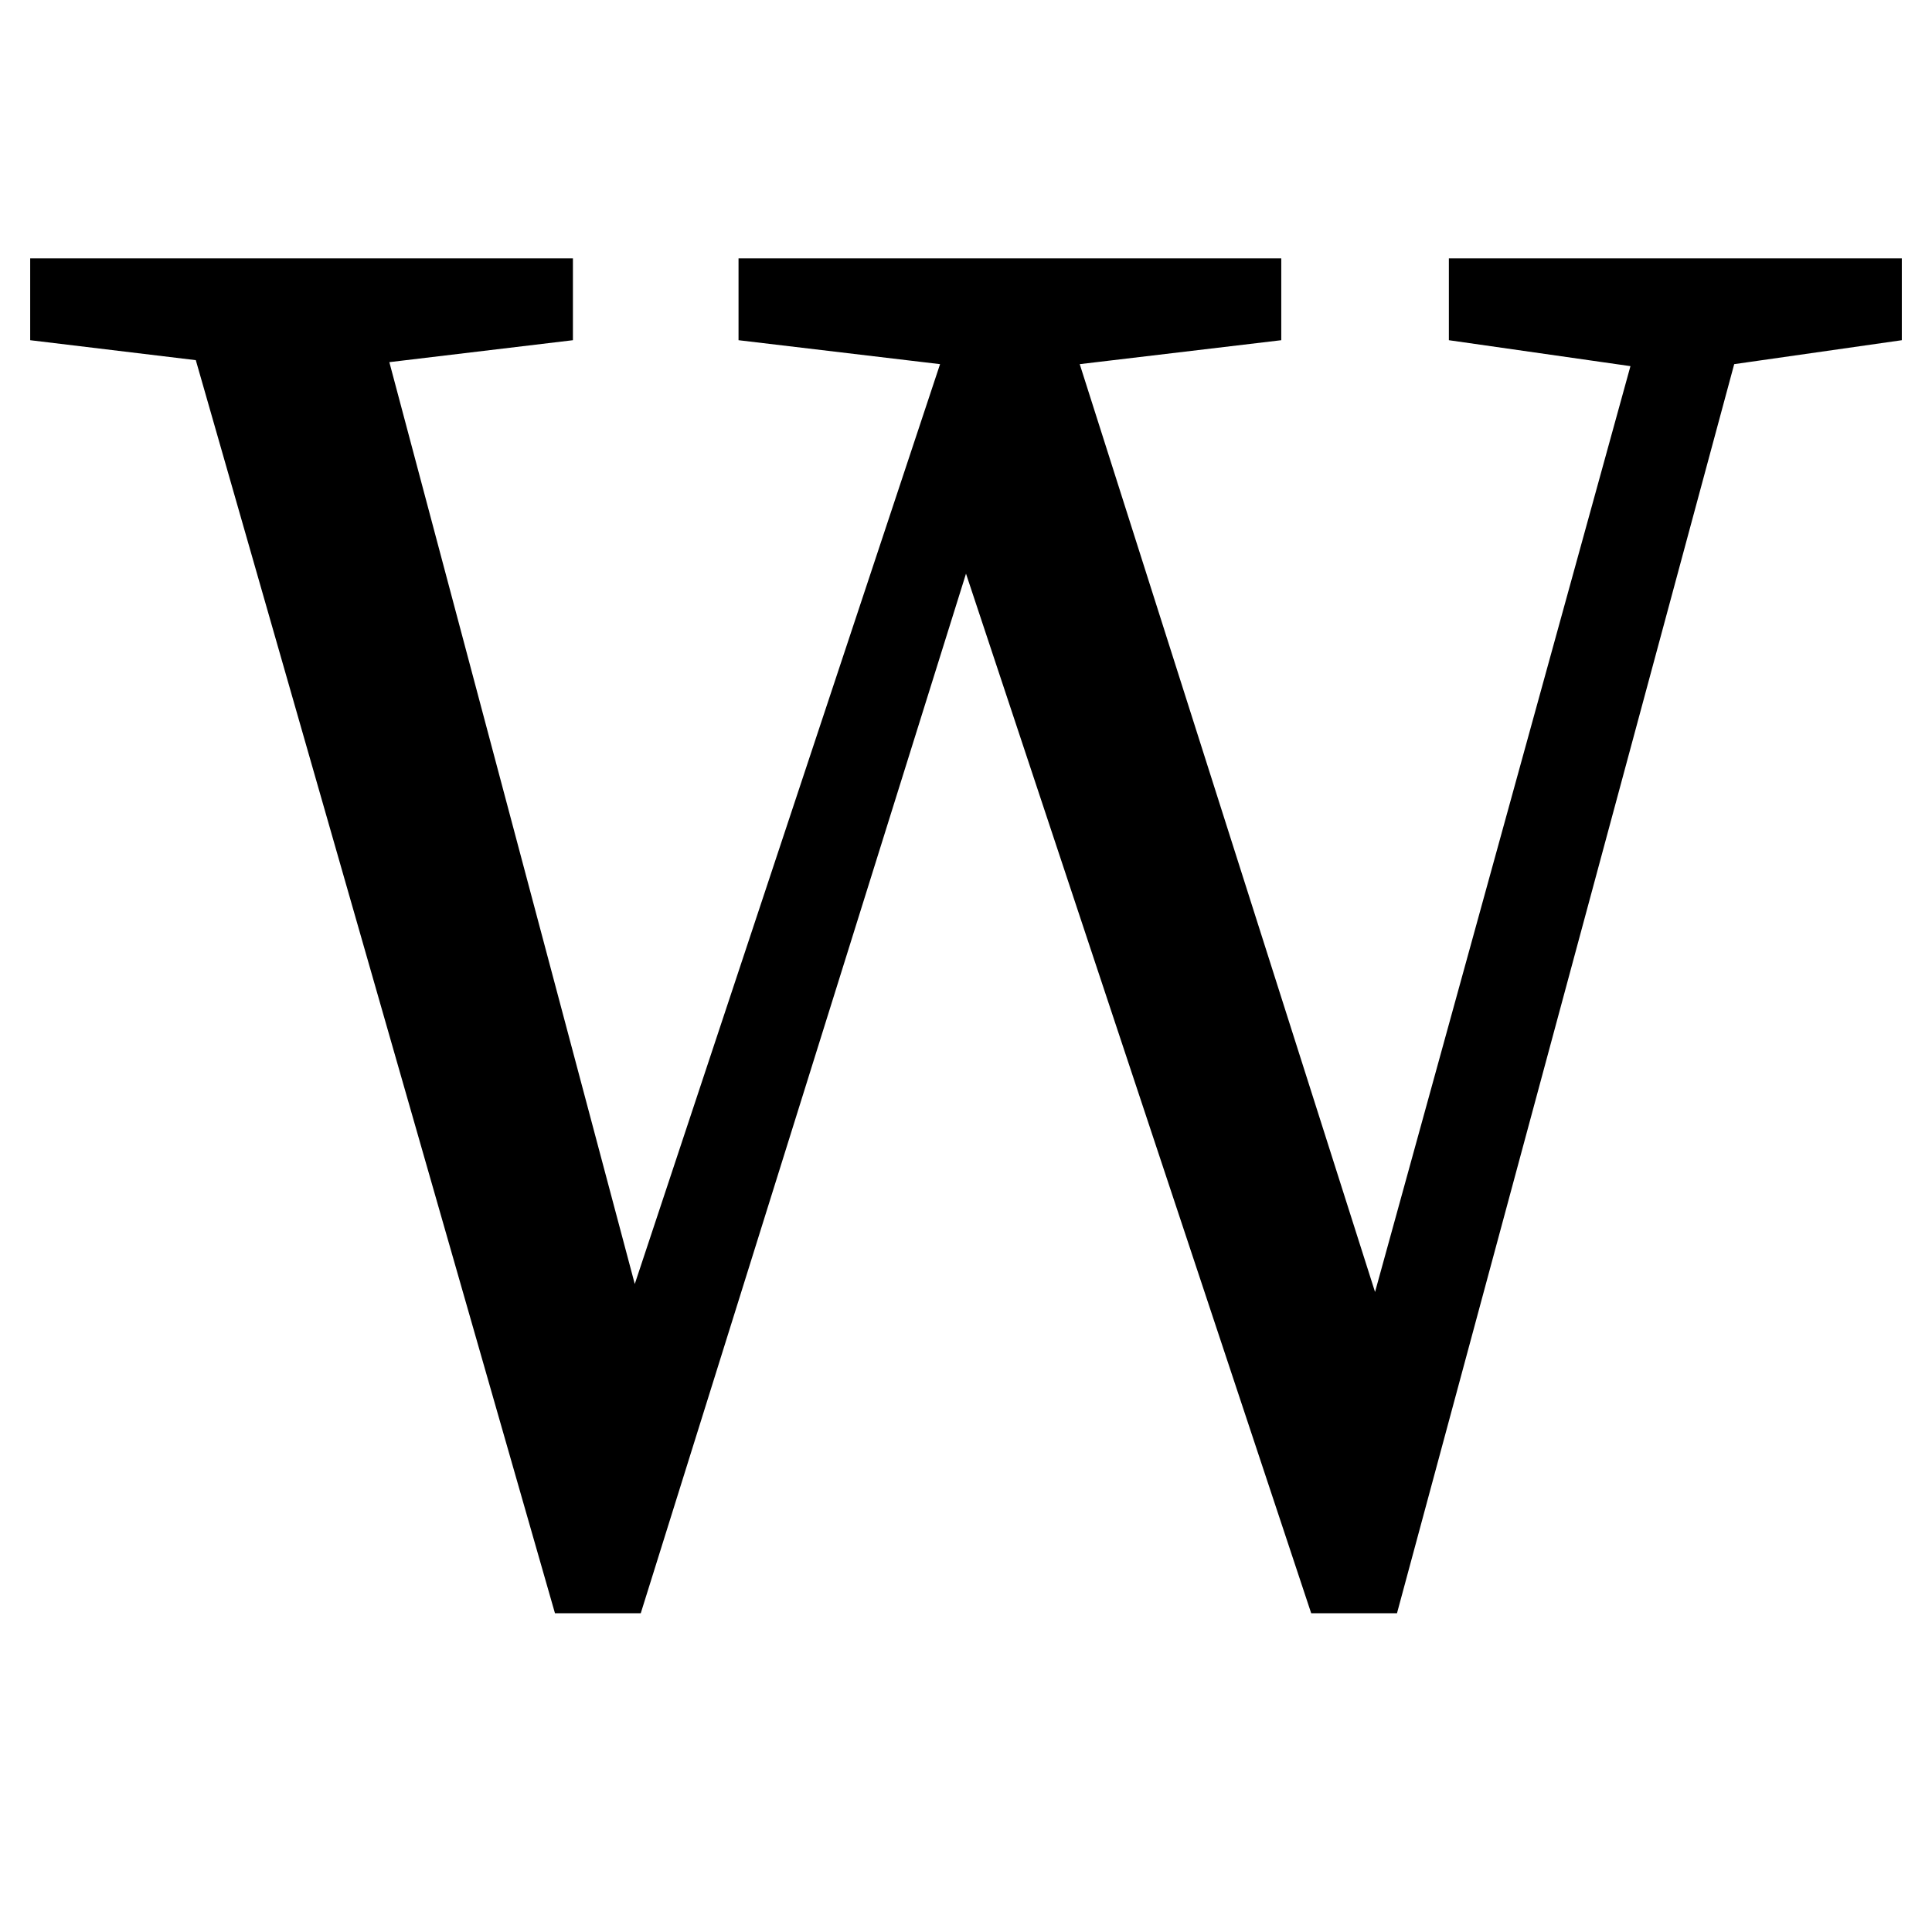
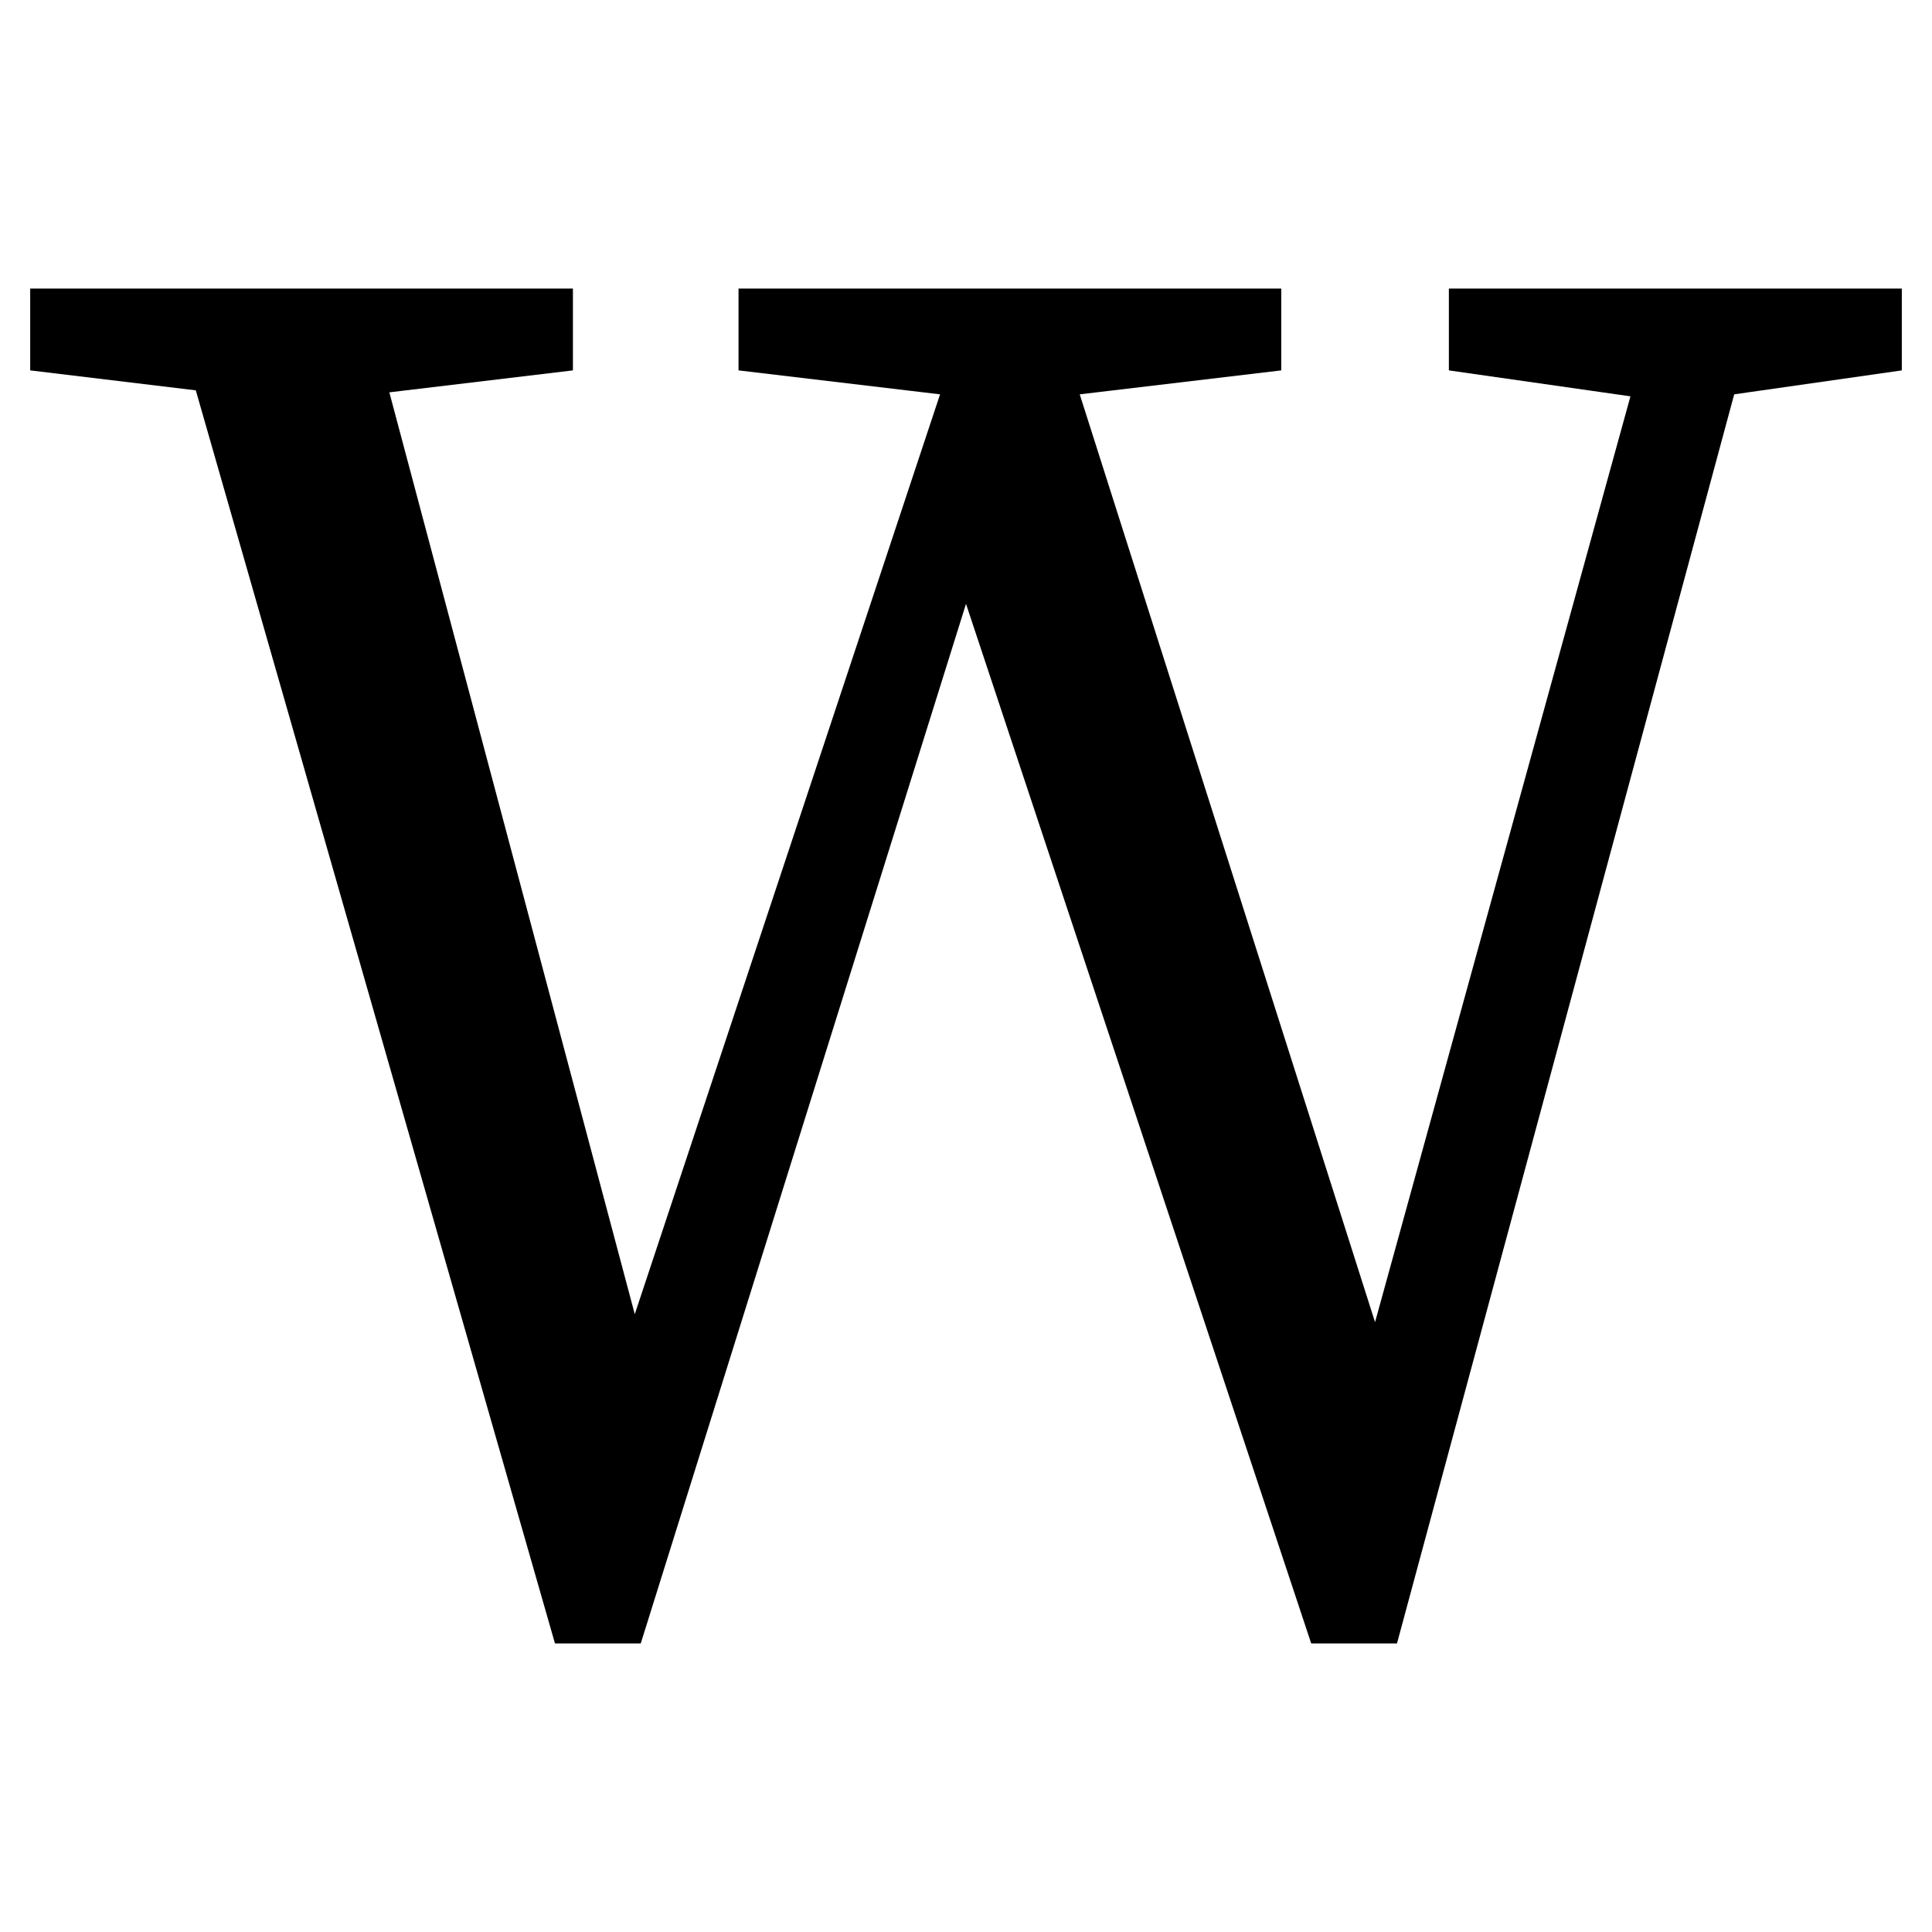
<svg xmlns="http://www.w3.org/2000/svg" height="512" width="512">
  <style>
path { fill: black; fill-rule: nonzero; }
</style>
-   <g transform="translate(8) scale(0.5287846) translate(-15, 798.5) scale(1, -1)">
+   <g transform="translate(8 8) scale(0.5287846) translate(-15 798.5) scale(1 -1)">
    <path d="M953,669 l-227,0 l0,-41 l91,-13 l-128,-464 l-148,465 l101,12 l0,41 l-272,0 l0,-41 l101,-12 l-153,-461 l-123,462 l92,11 l0,41 l-272,0 l0,-41 l83,-10 l180,-628 l43,0 l163,521 l173,-521 l43,0 l169,626 l84,12 z" />
  </g>
</svg>
